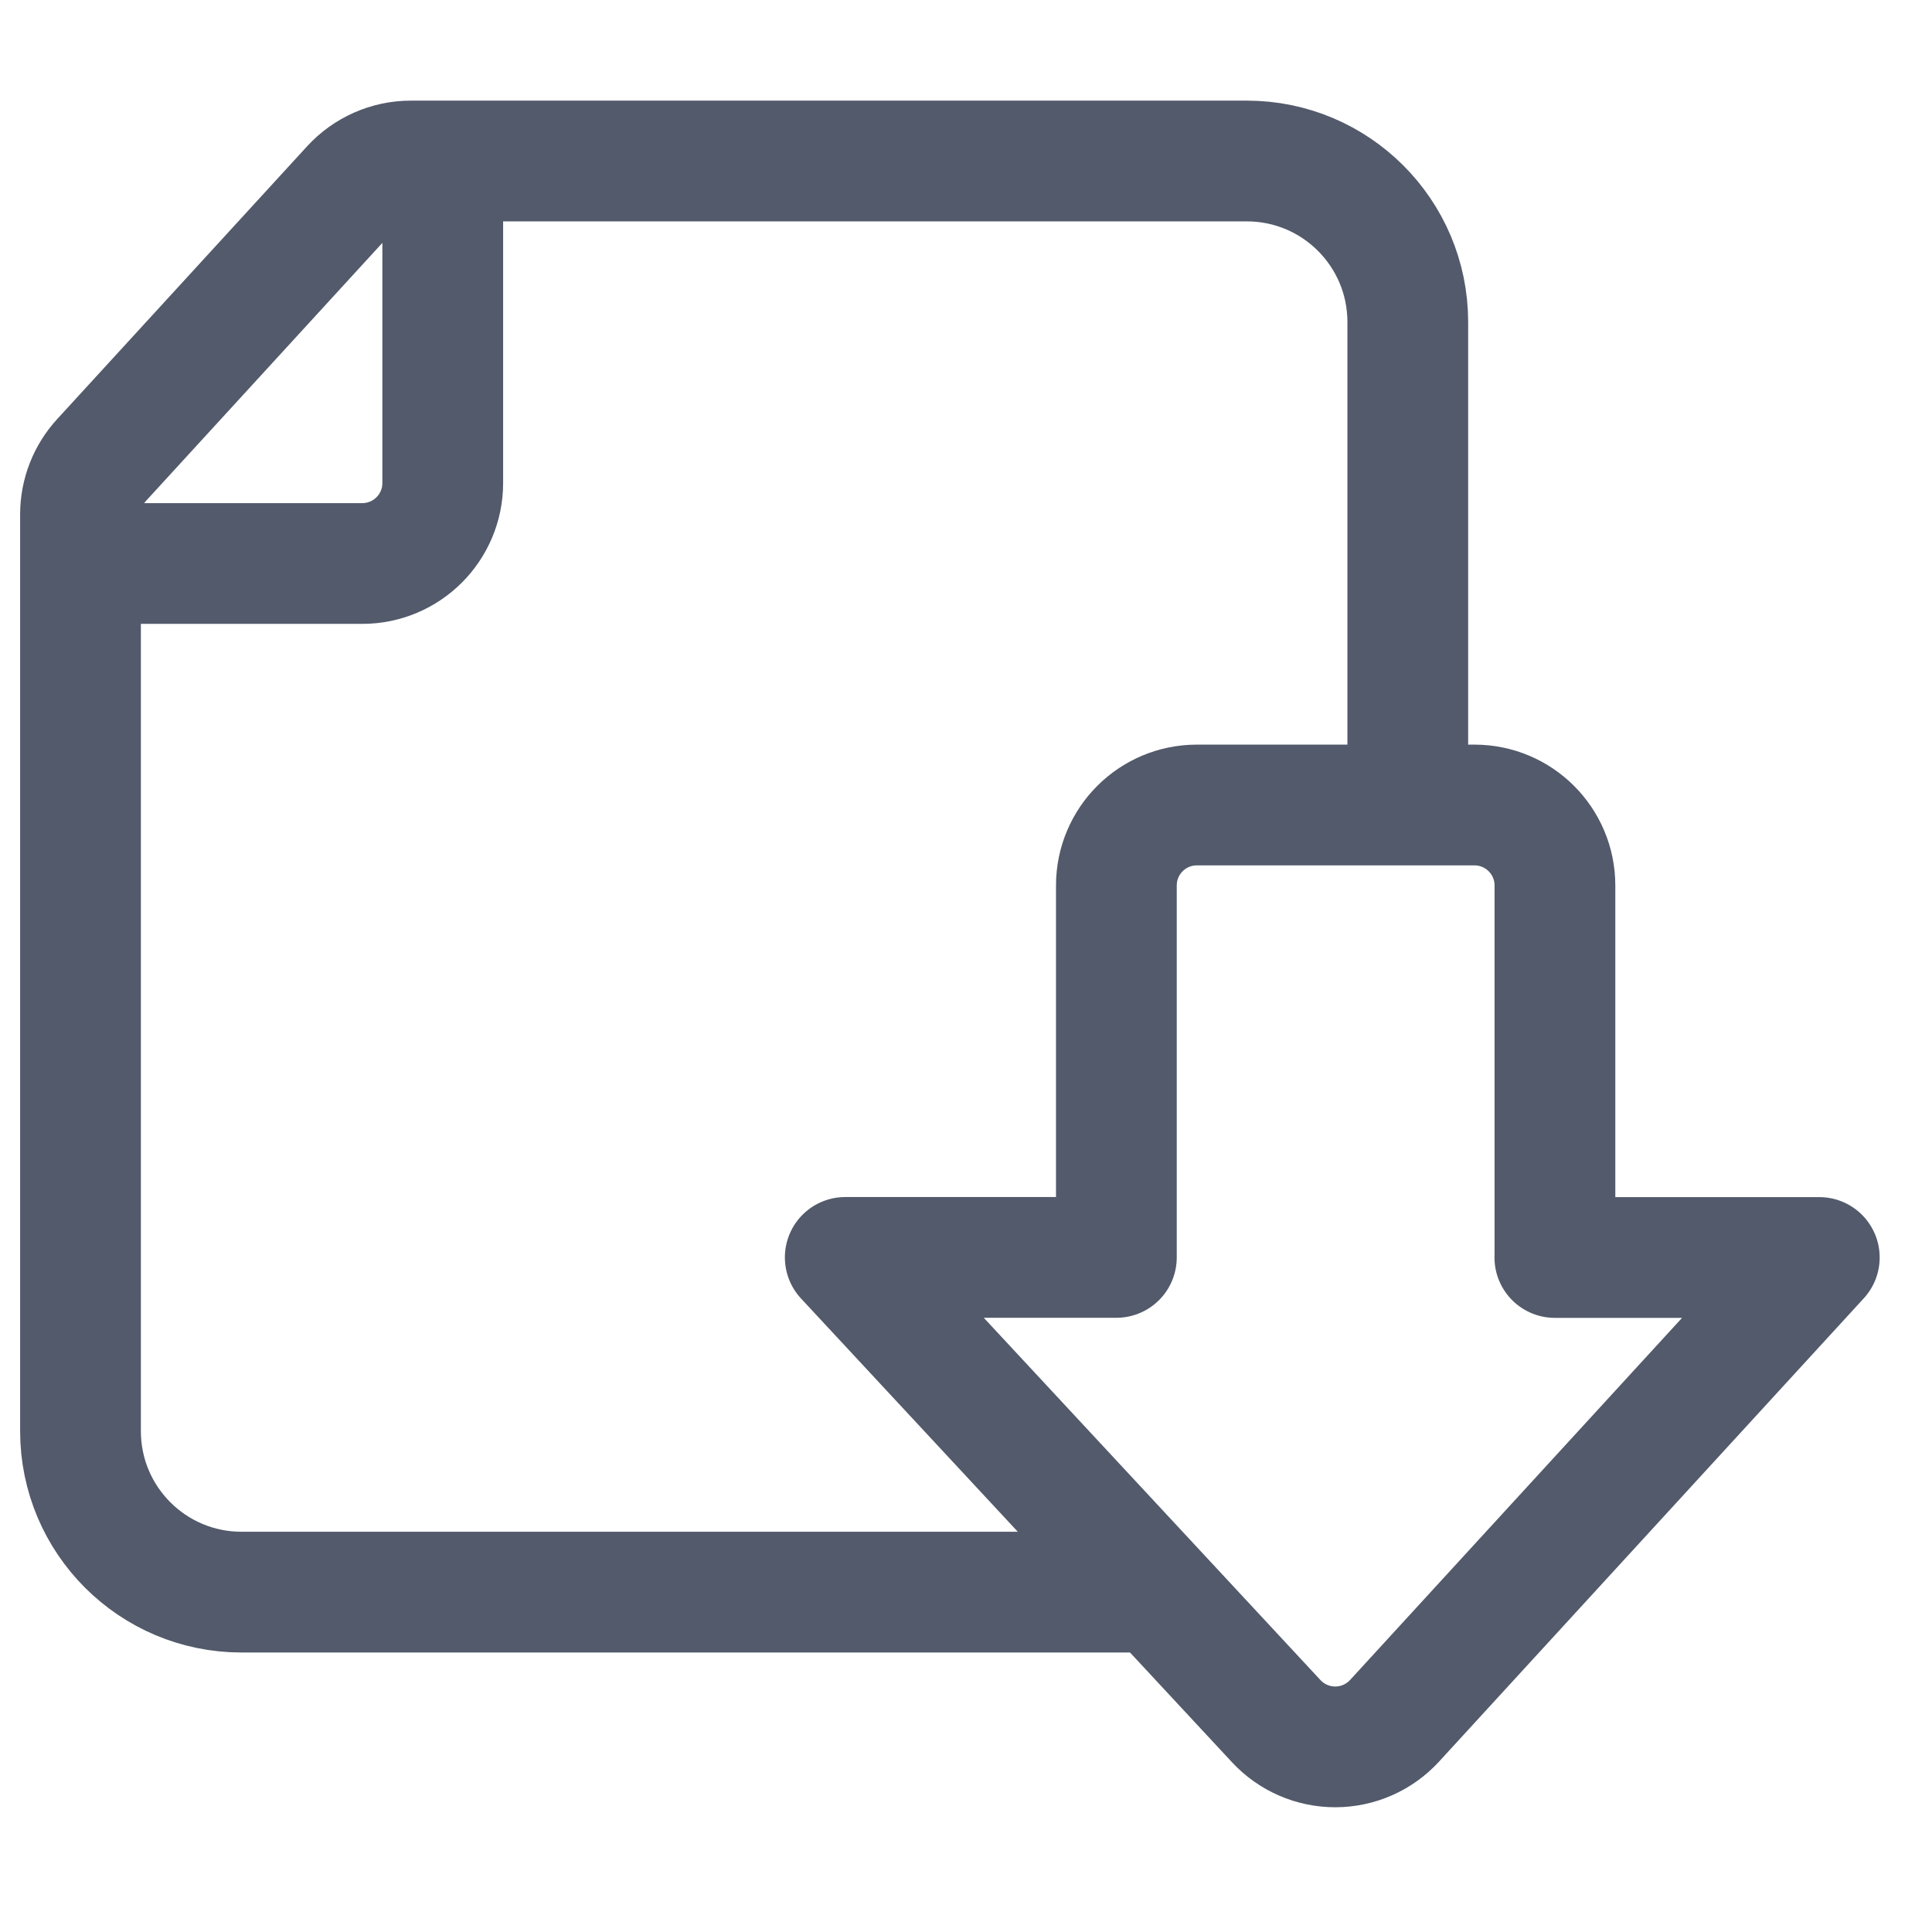
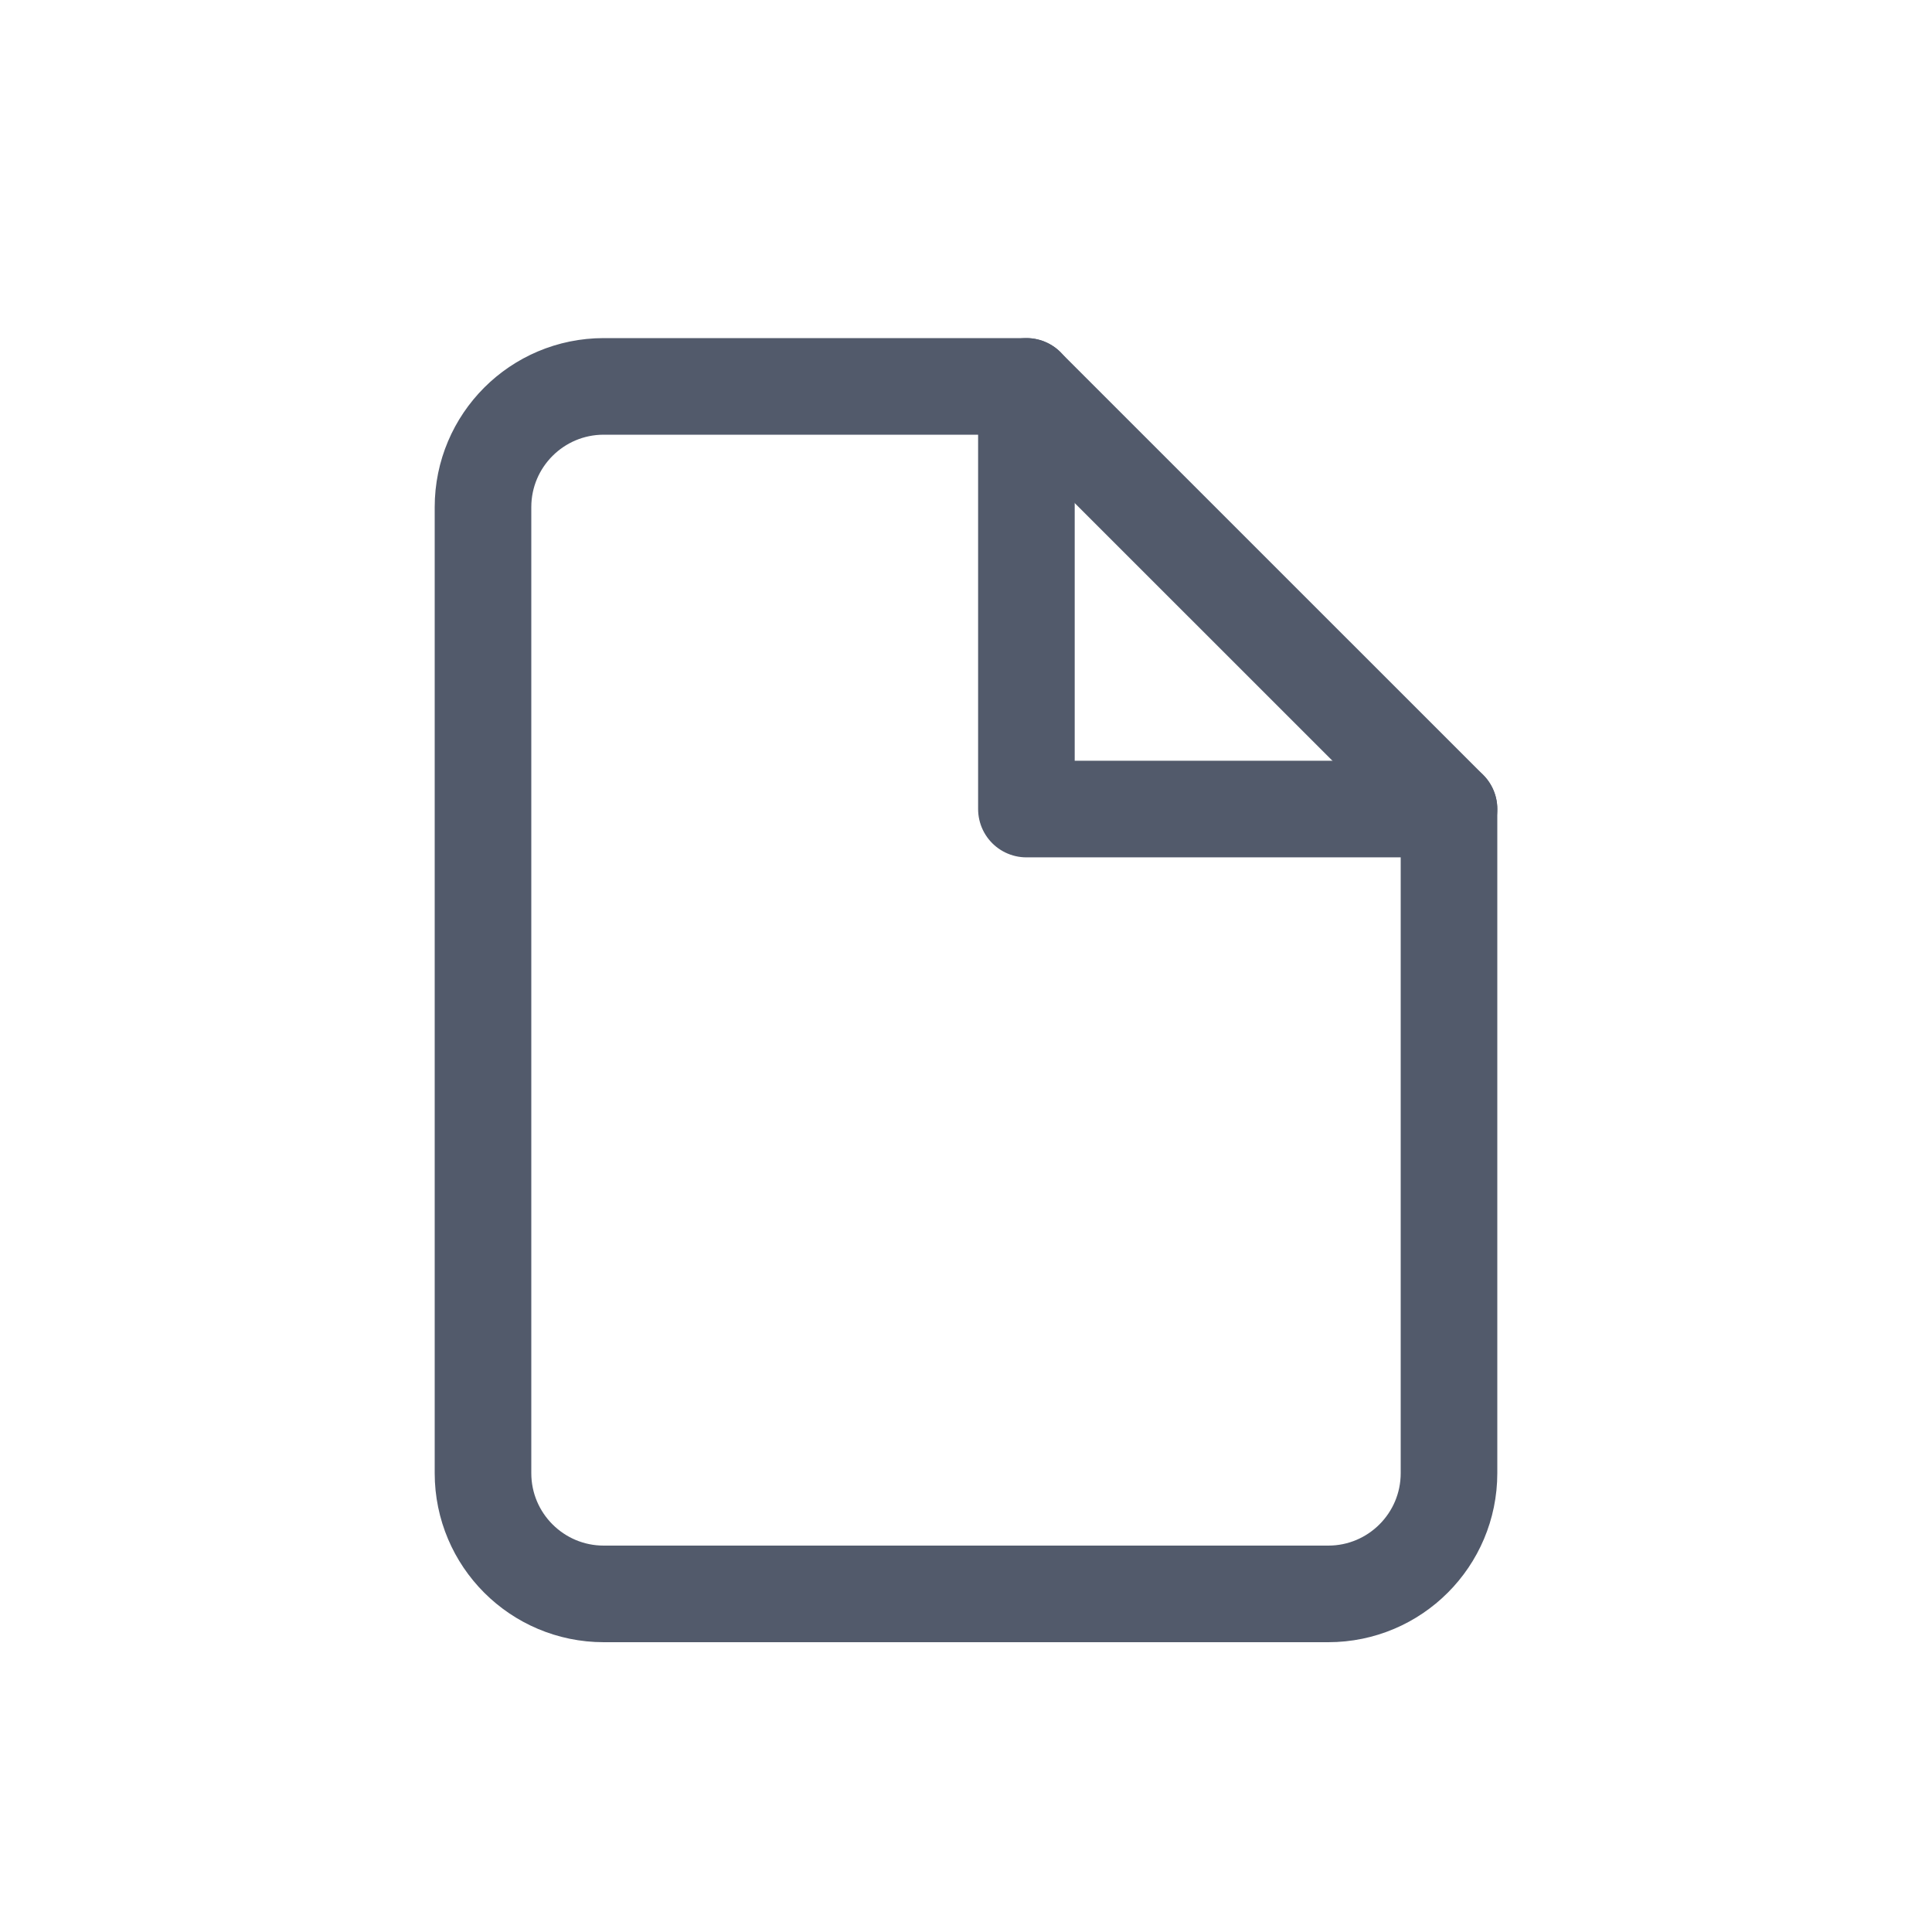
- <svg xmlns="http://www.w3.org/2000/svg" width="24" height="24" fill="none">
-   <path d="M14 19.778H3a2 2 0 0 1-2-2V6.388a1 1 0 0 1 .263-.675l3.104-3.388A1 1 0 0 1 5.104 2h10.384a2 2 0 0 1 2 2v5.244" stroke="#525A6B" stroke-width="1.5" stroke-linecap="round" />
-   <path d="M1 7h3.5a1 1 0 0 0 1-1V2" stroke="#525A6B" stroke-width="1.5" />
-   <path d="M19.316 15.62V11a1 1 0 0 0-1-1h-3.448a1 1 0 0 0-1 1v4.62H10.5l5.354 5.761a1 1 0 0 0 1.47-.005l5.276-5.755h-3.285Z" stroke="#525A6B" stroke-width="1.5" stroke-linecap="round" stroke-linejoin="round" />
+ <svg xmlns="http://www.w3.org/2000/svg" width="30" height="30" fill="none">
+   <path d="M15.938 6H9.375A1.875 1.875 0 0 0 7.5 7.875v15a1.875 1.875 0 0 0 1.875 1.875h11.25a1.875 1.875 0 0 0 1.875-1.875V12.562L15.937 6Z" stroke="#525A6B" stroke-width="1.5" stroke-linecap="round" stroke-linejoin="round" />
+   <path d="M15.938 6v6.563H22.5" stroke="#525A6B" stroke-width="1.5" stroke-linecap="round" stroke-linejoin="round" />
</svg>
